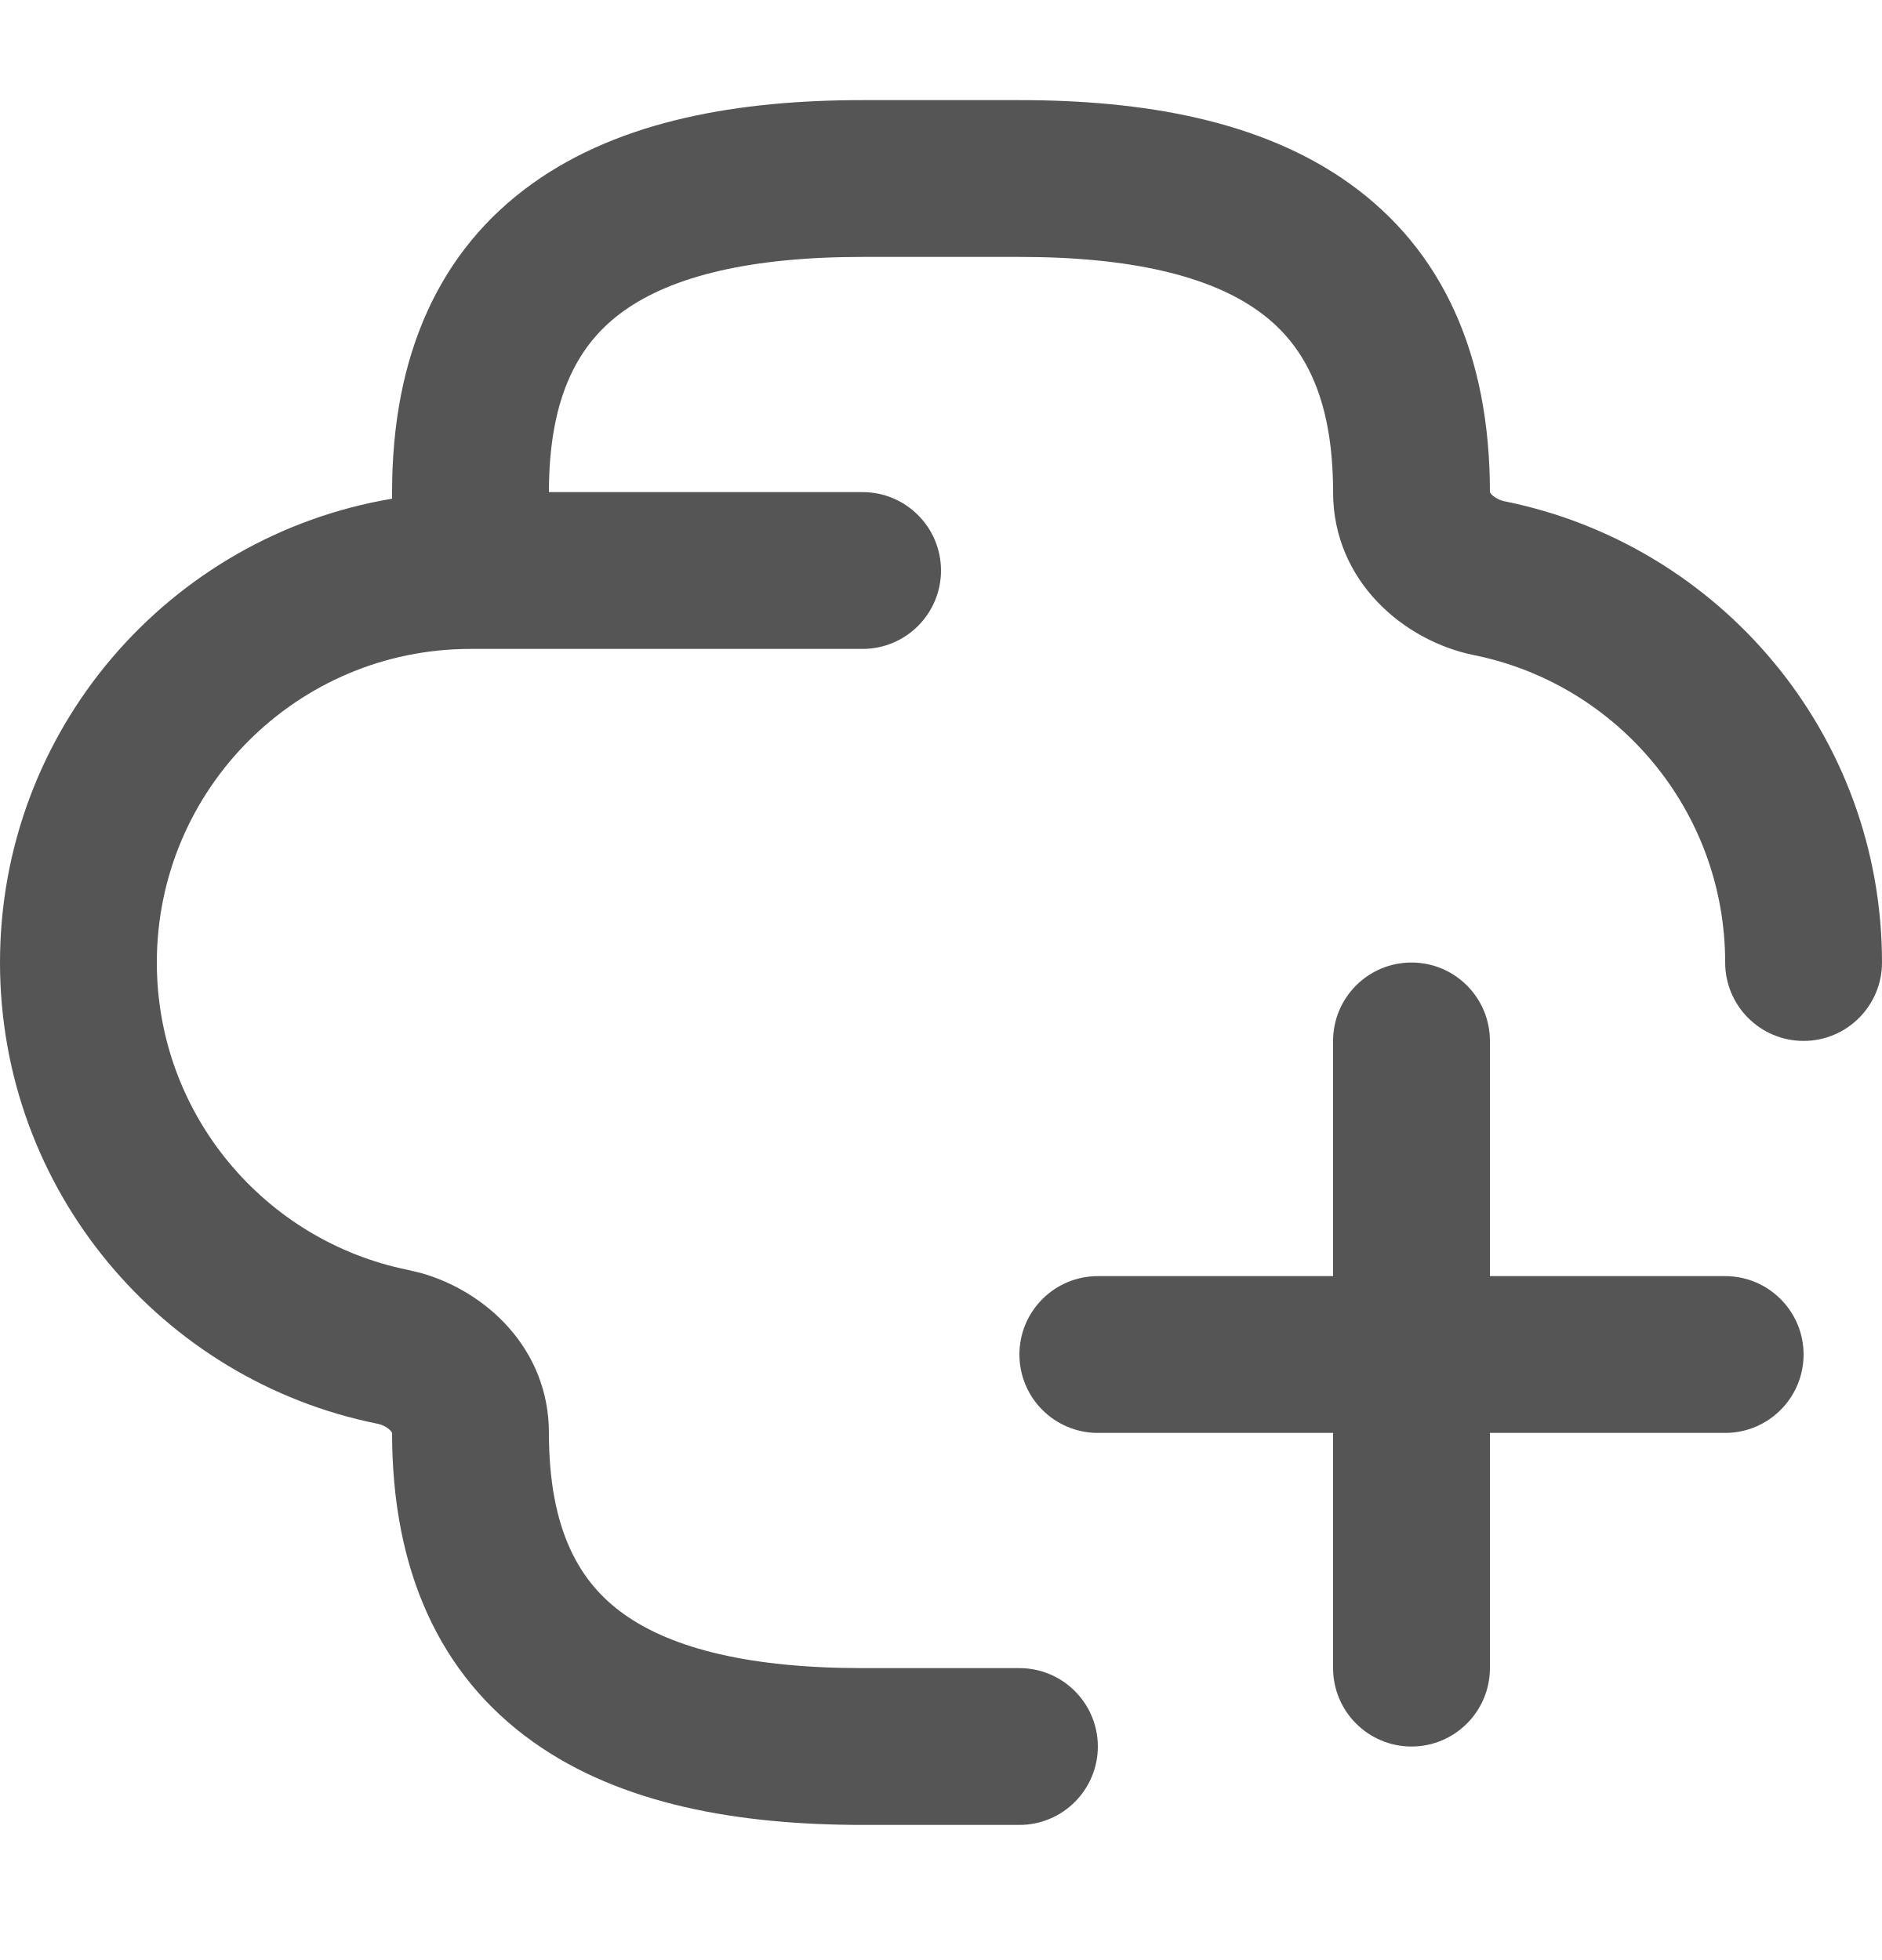
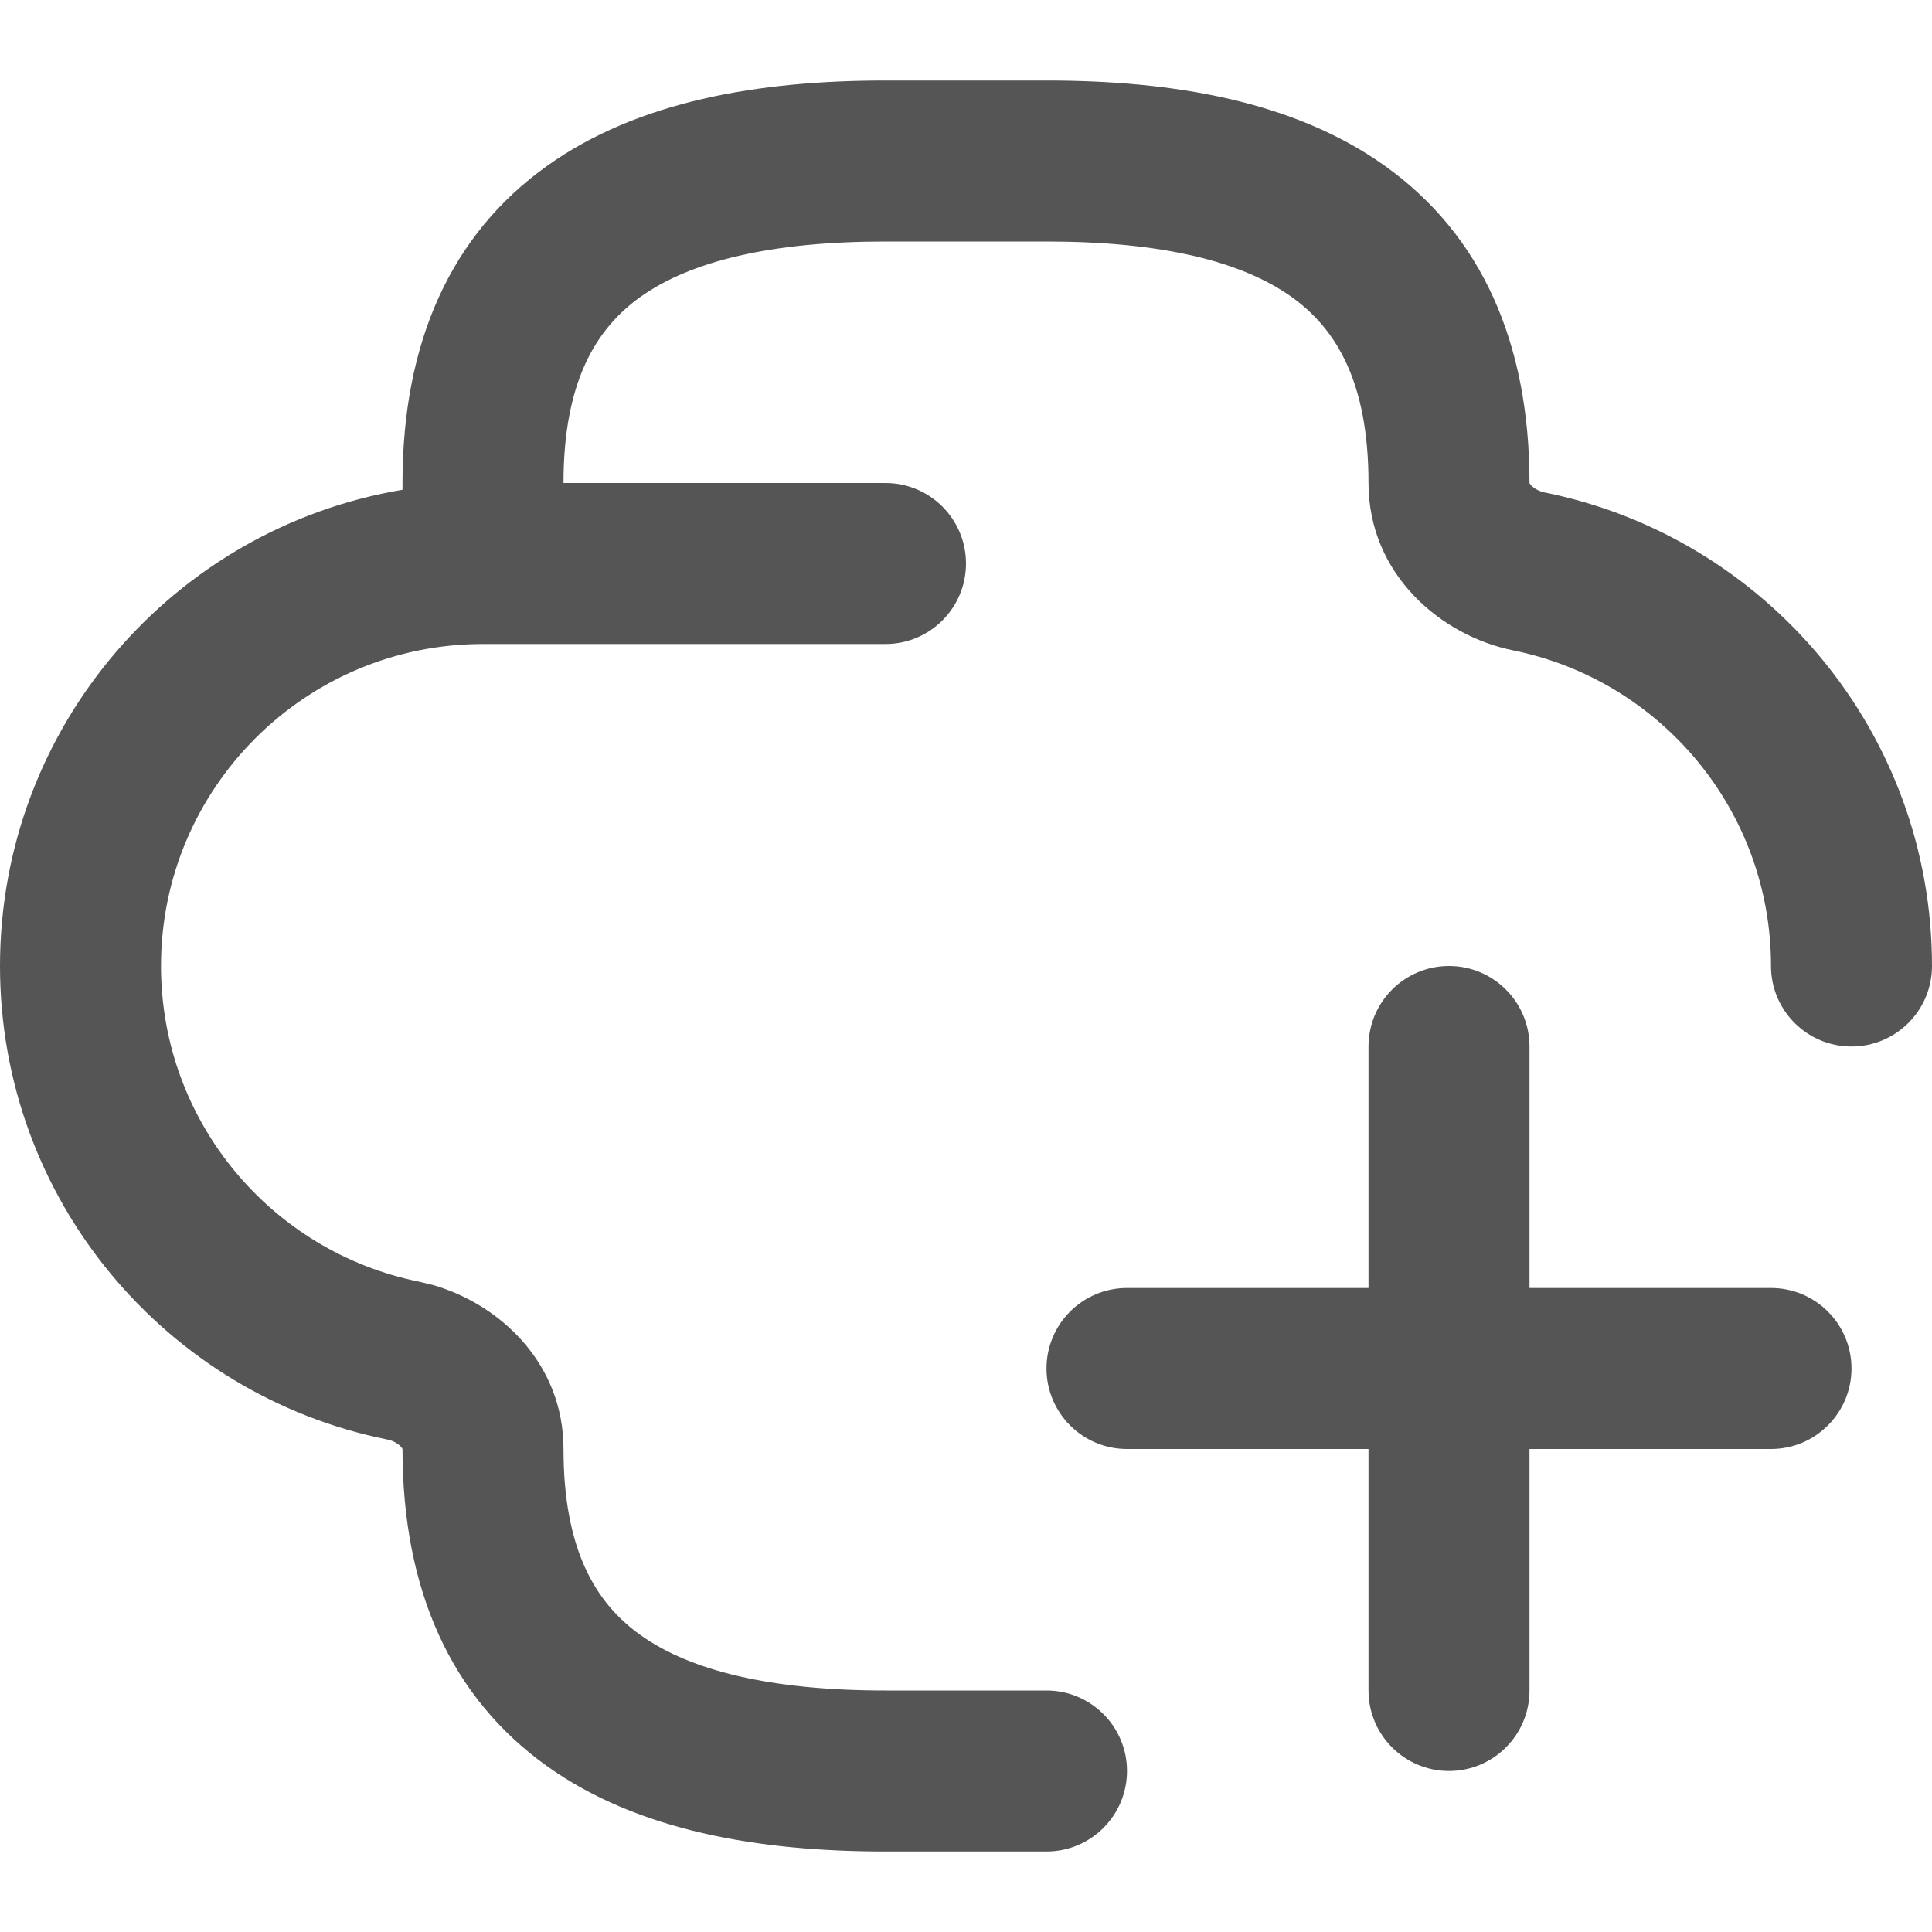
- <svg xmlns="http://www.w3.org/2000/svg" width="24" height="25" viewBox="0 0 24 25" fill="none">
-   <path d="M13 1.277C14.577 1.277 16.079 1.533 17.206 2.338C18.4 3.191 19 4.53 19 6.277C19.001 6.28 19.007 6.291 19.021 6.307C19.055 6.342 19.116 6.38 19.191 6.395C21.934 6.948 24 9.37 24 12.277C24 12.829 23.552 13.277 23 13.277C22.448 13.277 22 12.829 22 12.277C22 10.341 20.624 8.725 18.796 8.356C17.91 8.177 17 7.419 17 6.277C17 5.023 16.6 4.362 16.044 3.965C15.421 3.52 14.423 3.277 13 3.277H11C9.577 3.277 8.579 3.52 7.956 3.965C7.4 4.362 7 5.023 7 6.277H11C11.552 6.277 12 6.725 12 7.277C12 7.829 11.552 8.277 11 8.277H6C3.791 8.277 2 10.068 2 12.277C2 14.213 3.376 15.829 5.204 16.198L5.37 16.238C6.2 16.472 7 17.206 7 18.277C7 19.53 7.4 20.192 7.956 20.588C8.579 21.033 9.577 21.277 11 21.277H13C13.552 21.277 14 21.725 14 22.277C14 22.829 13.552 23.277 13 23.277H11C9.423 23.277 7.921 23.02 6.794 22.215C5.6 21.362 5 20.023 5 18.277C4.999 18.274 4.993 18.262 4.979 18.247C4.954 18.22 4.913 18.192 4.862 18.173L4.809 18.159C2.066 17.606 0 15.183 0 12.277C0 9.304 2.162 6.837 5 6.361V6.277C5 4.53 5.6 3.191 6.794 2.338C7.921 1.533 9.423 1.277 11 1.277H13Z" fill="#555555" />
-   <path d="M18 12.277C18.552 12.277 19 12.725 19 13.277V16.277H22C22.552 16.277 23 16.725 23 17.277C23 17.829 22.552 18.277 22 18.277H19V21.277C19 21.829 18.552 22.277 18 22.277C17.448 22.277 17 21.829 17 21.277V18.277H14C13.448 18.277 13 17.829 13 17.277C13 16.725 13.448 16.277 14 16.277H17V13.277C17 12.725 17.448 12.277 18 12.277Z" fill="#555555" />
+ <svg xmlns="http://www.w3.org/2000/svg" width="24" height="24" viewBox="0 0 24 24" fill="none">
+   <path d="M13 1C14.577 1 16.079 1.256 17.206 2.062C18.4 2.915 19 4.253 19 6C19.001 6.003 19.007 6.014 19.021 6.03C19.055 6.065 19.116 6.103 19.191 6.118C21.934 6.671 24 9.093 24 12C24 12.552 23.552 13 23 13C22.448 13 22 12.552 22 12C22 10.064 20.624 8.448 18.796 8.079C17.91 7.9 17 7.143 17 6C17 4.747 16.6 4.085 16.044 3.688C15.421 3.244 14.423 3 13 3H11C9.577 3 8.579 3.244 7.956 3.688C7.4 4.085 7 4.747 7 6H11C11.552 6 12 6.448 12 7C12 7.552 11.552 8 11 8H6C3.791 8 2 9.791 2 12C2 13.936 3.376 15.552 5.204 15.921L5.37 15.961C6.2 16.195 7 16.929 7 18C7 19.253 7.4 19.915 7.956 20.311C8.579 20.756 9.577 21 11 21H13C13.552 21 14 21.448 14 22C14 22.552 13.552 23 13 23H11C9.423 23 7.921 22.744 6.794 21.939C5.6 21.085 5 19.747 5 18C4.999 17.997 4.993 17.986 4.979 17.97C4.954 17.943 4.913 17.915 4.862 17.896L4.809 17.882C2.066 17.329 0 14.907 0 12C0 9.027 2.162 6.56 5 6.084V6C5 4.253 5.6 2.915 6.794 2.062C7.921 1.256 9.423 1 11 1H13Z" fill="#555555" />
+   <path d="M18 12C18.552 12 19 12.448 19 13V16H22C22.552 16 23 16.448 23 17C23 17.552 22.552 18 22 18H19V21C19 21.552 18.552 22 18 22C17.448 22 17 21.552 17 21V18H14C13.448 18 13 17.552 13 17C13 16.448 13.448 16 14 16H17V13C17 12.448 17.448 12 18 12Z" fill="#555555" />
</svg>
